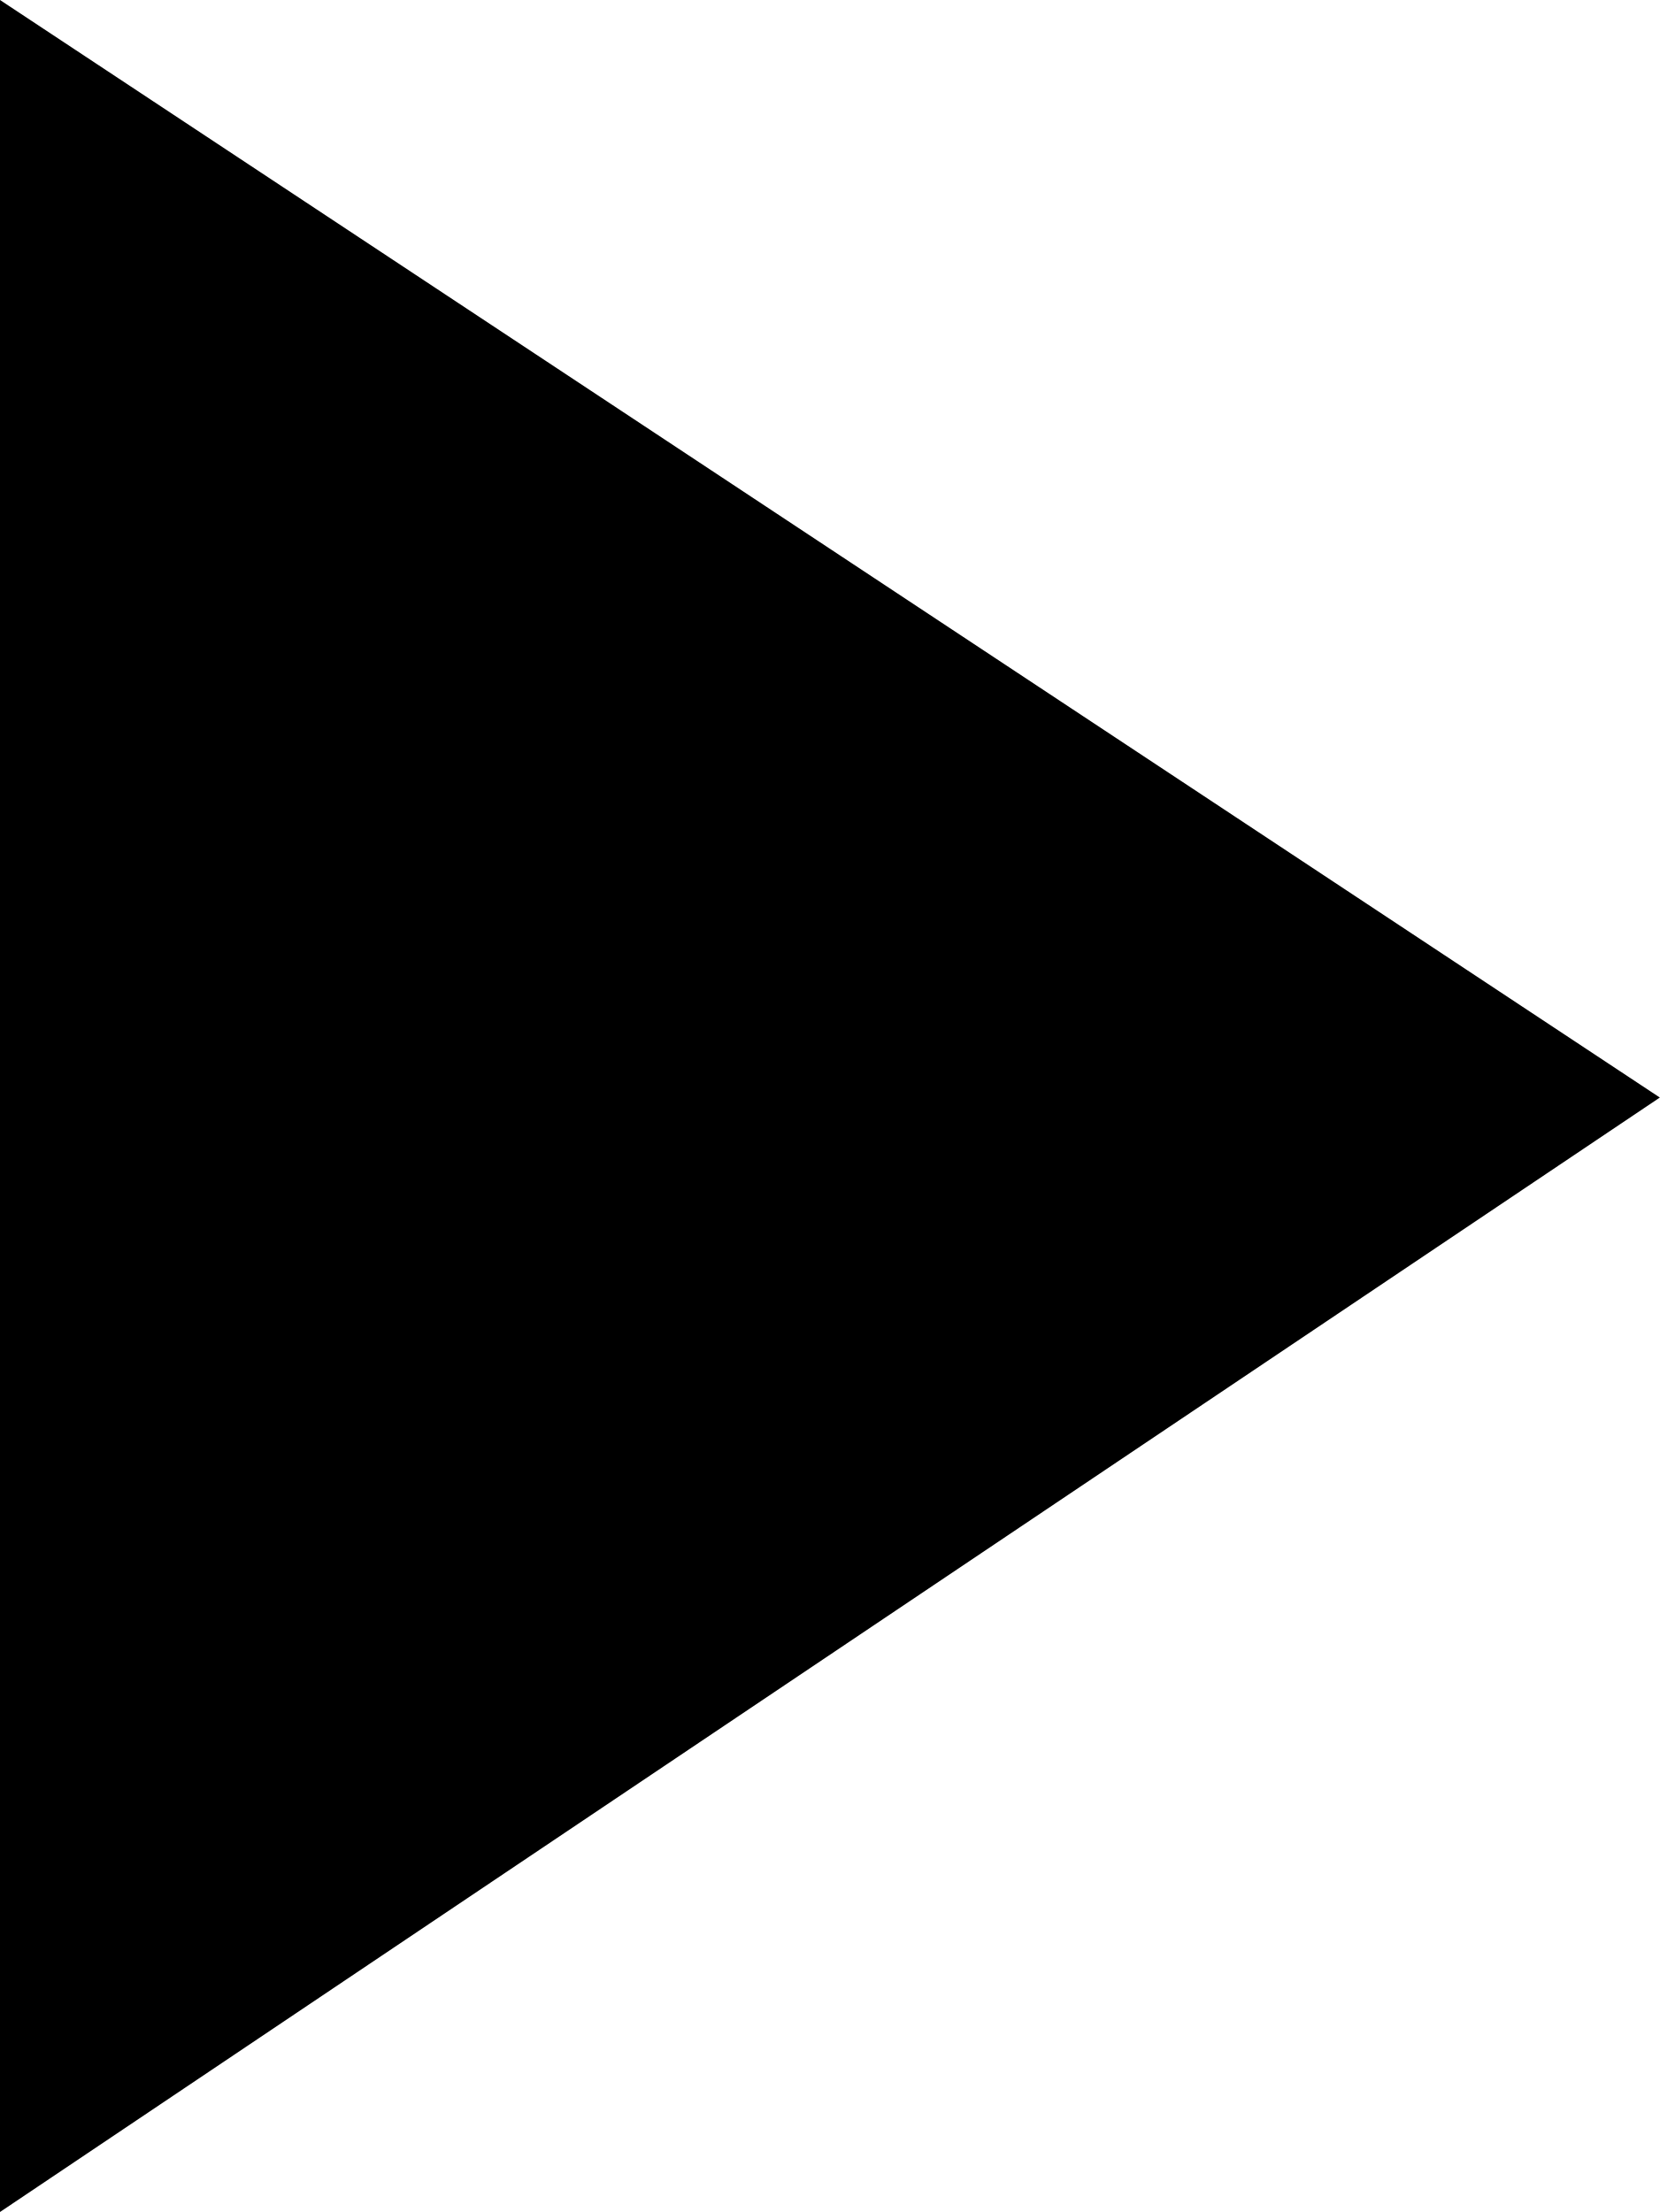
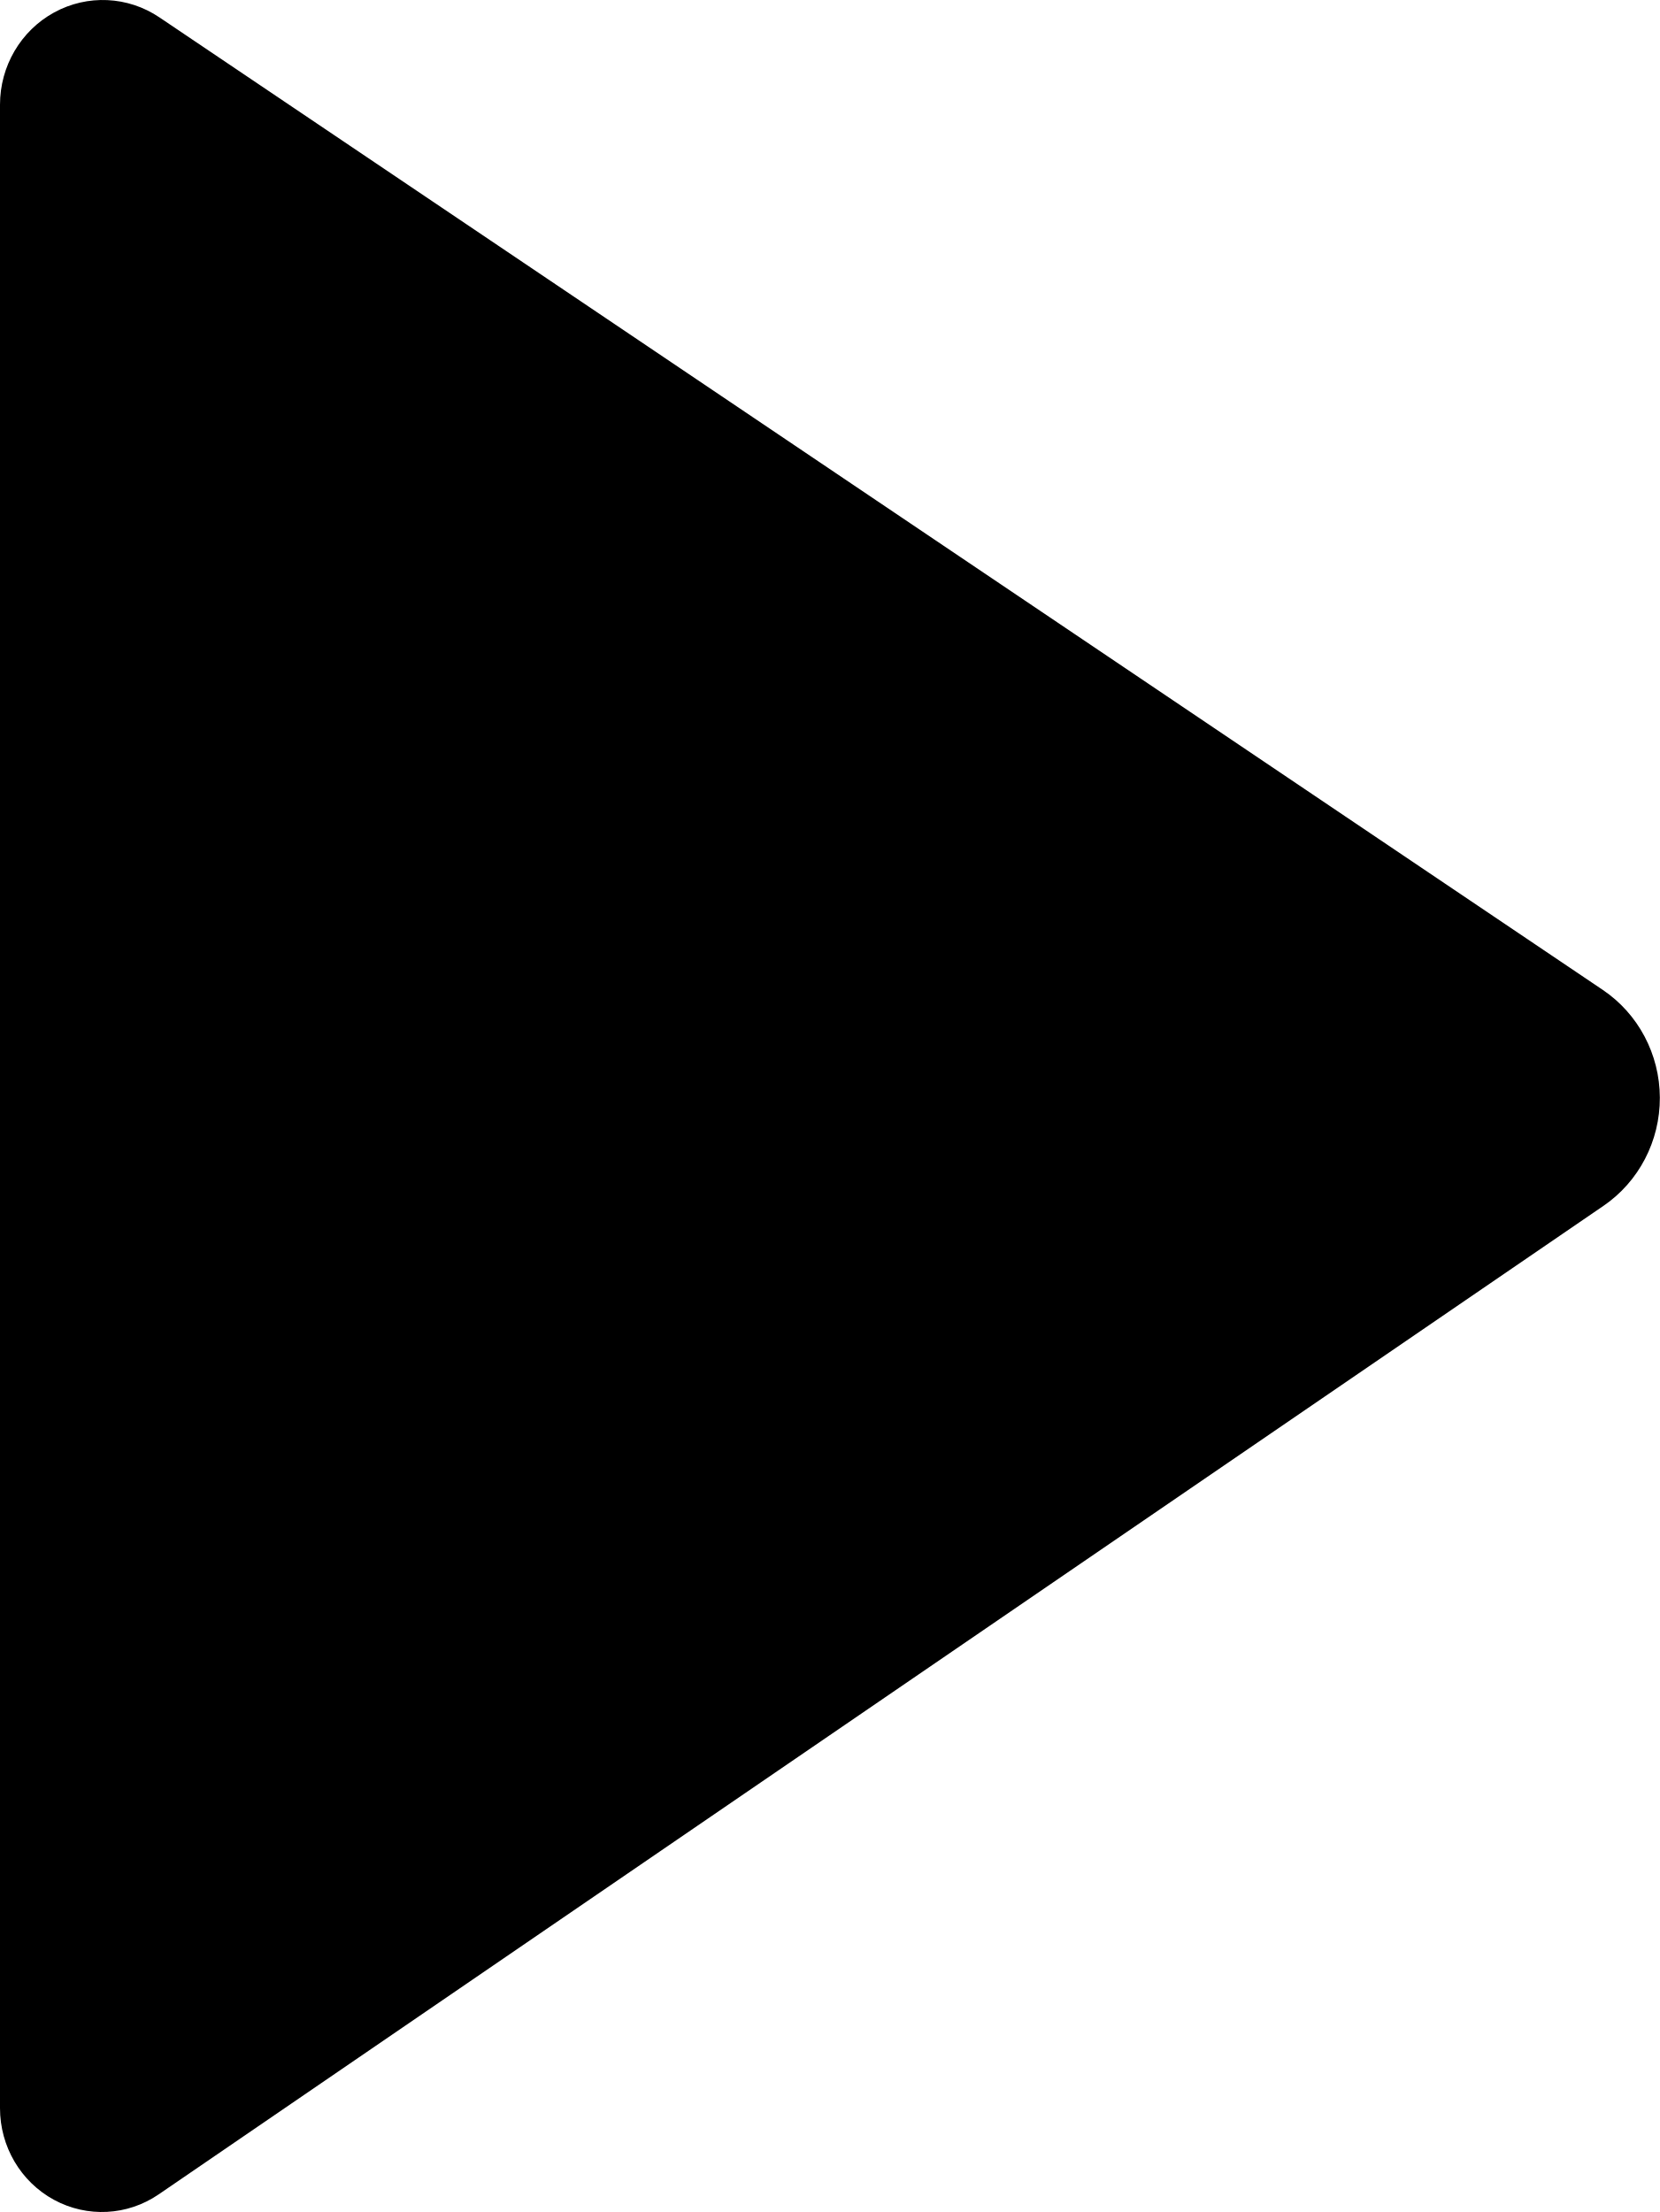
<svg xmlns="http://www.w3.org/2000/svg" version="1.1" id="Layer_1" x="0px" y="0px" viewBox="0 0 92.2 122.88" style="enable-background:new 0 0 92.2 122.88" xml:space="preserve">
  <defs id="defs1" />
  <style type="text/css" id="style1">.st0{fill-rule:evenodd;clip-rule:evenodd;}</style>
-   <g id="g1" style="fill:#000000">
-     <polygon class="st0" points="92.2,60.97 0,122.88 0,0 92.2,60.97" id="polygon1" style="fill:#000000" />
+   <g id="g1" style="fill:#000000" transform="matrix(1,0,0,1.019009,0,-4.711993)">
+     <path id="polygon1" style="clip-rule:evenodd;fill-rule:evenodd;stroke-width:1.062" class="st0" d="M 89.069,70.361 8.814,124.251 A 5.659,5.659 0 0 1 0,119.553 V 10.331 A 5.707,5.707 0 0 1 8.855,5.571 L 89.028,58.587 a 7.074,7.074 0 0 1 0.042,11.774 z" />
  </g>
</svg>
